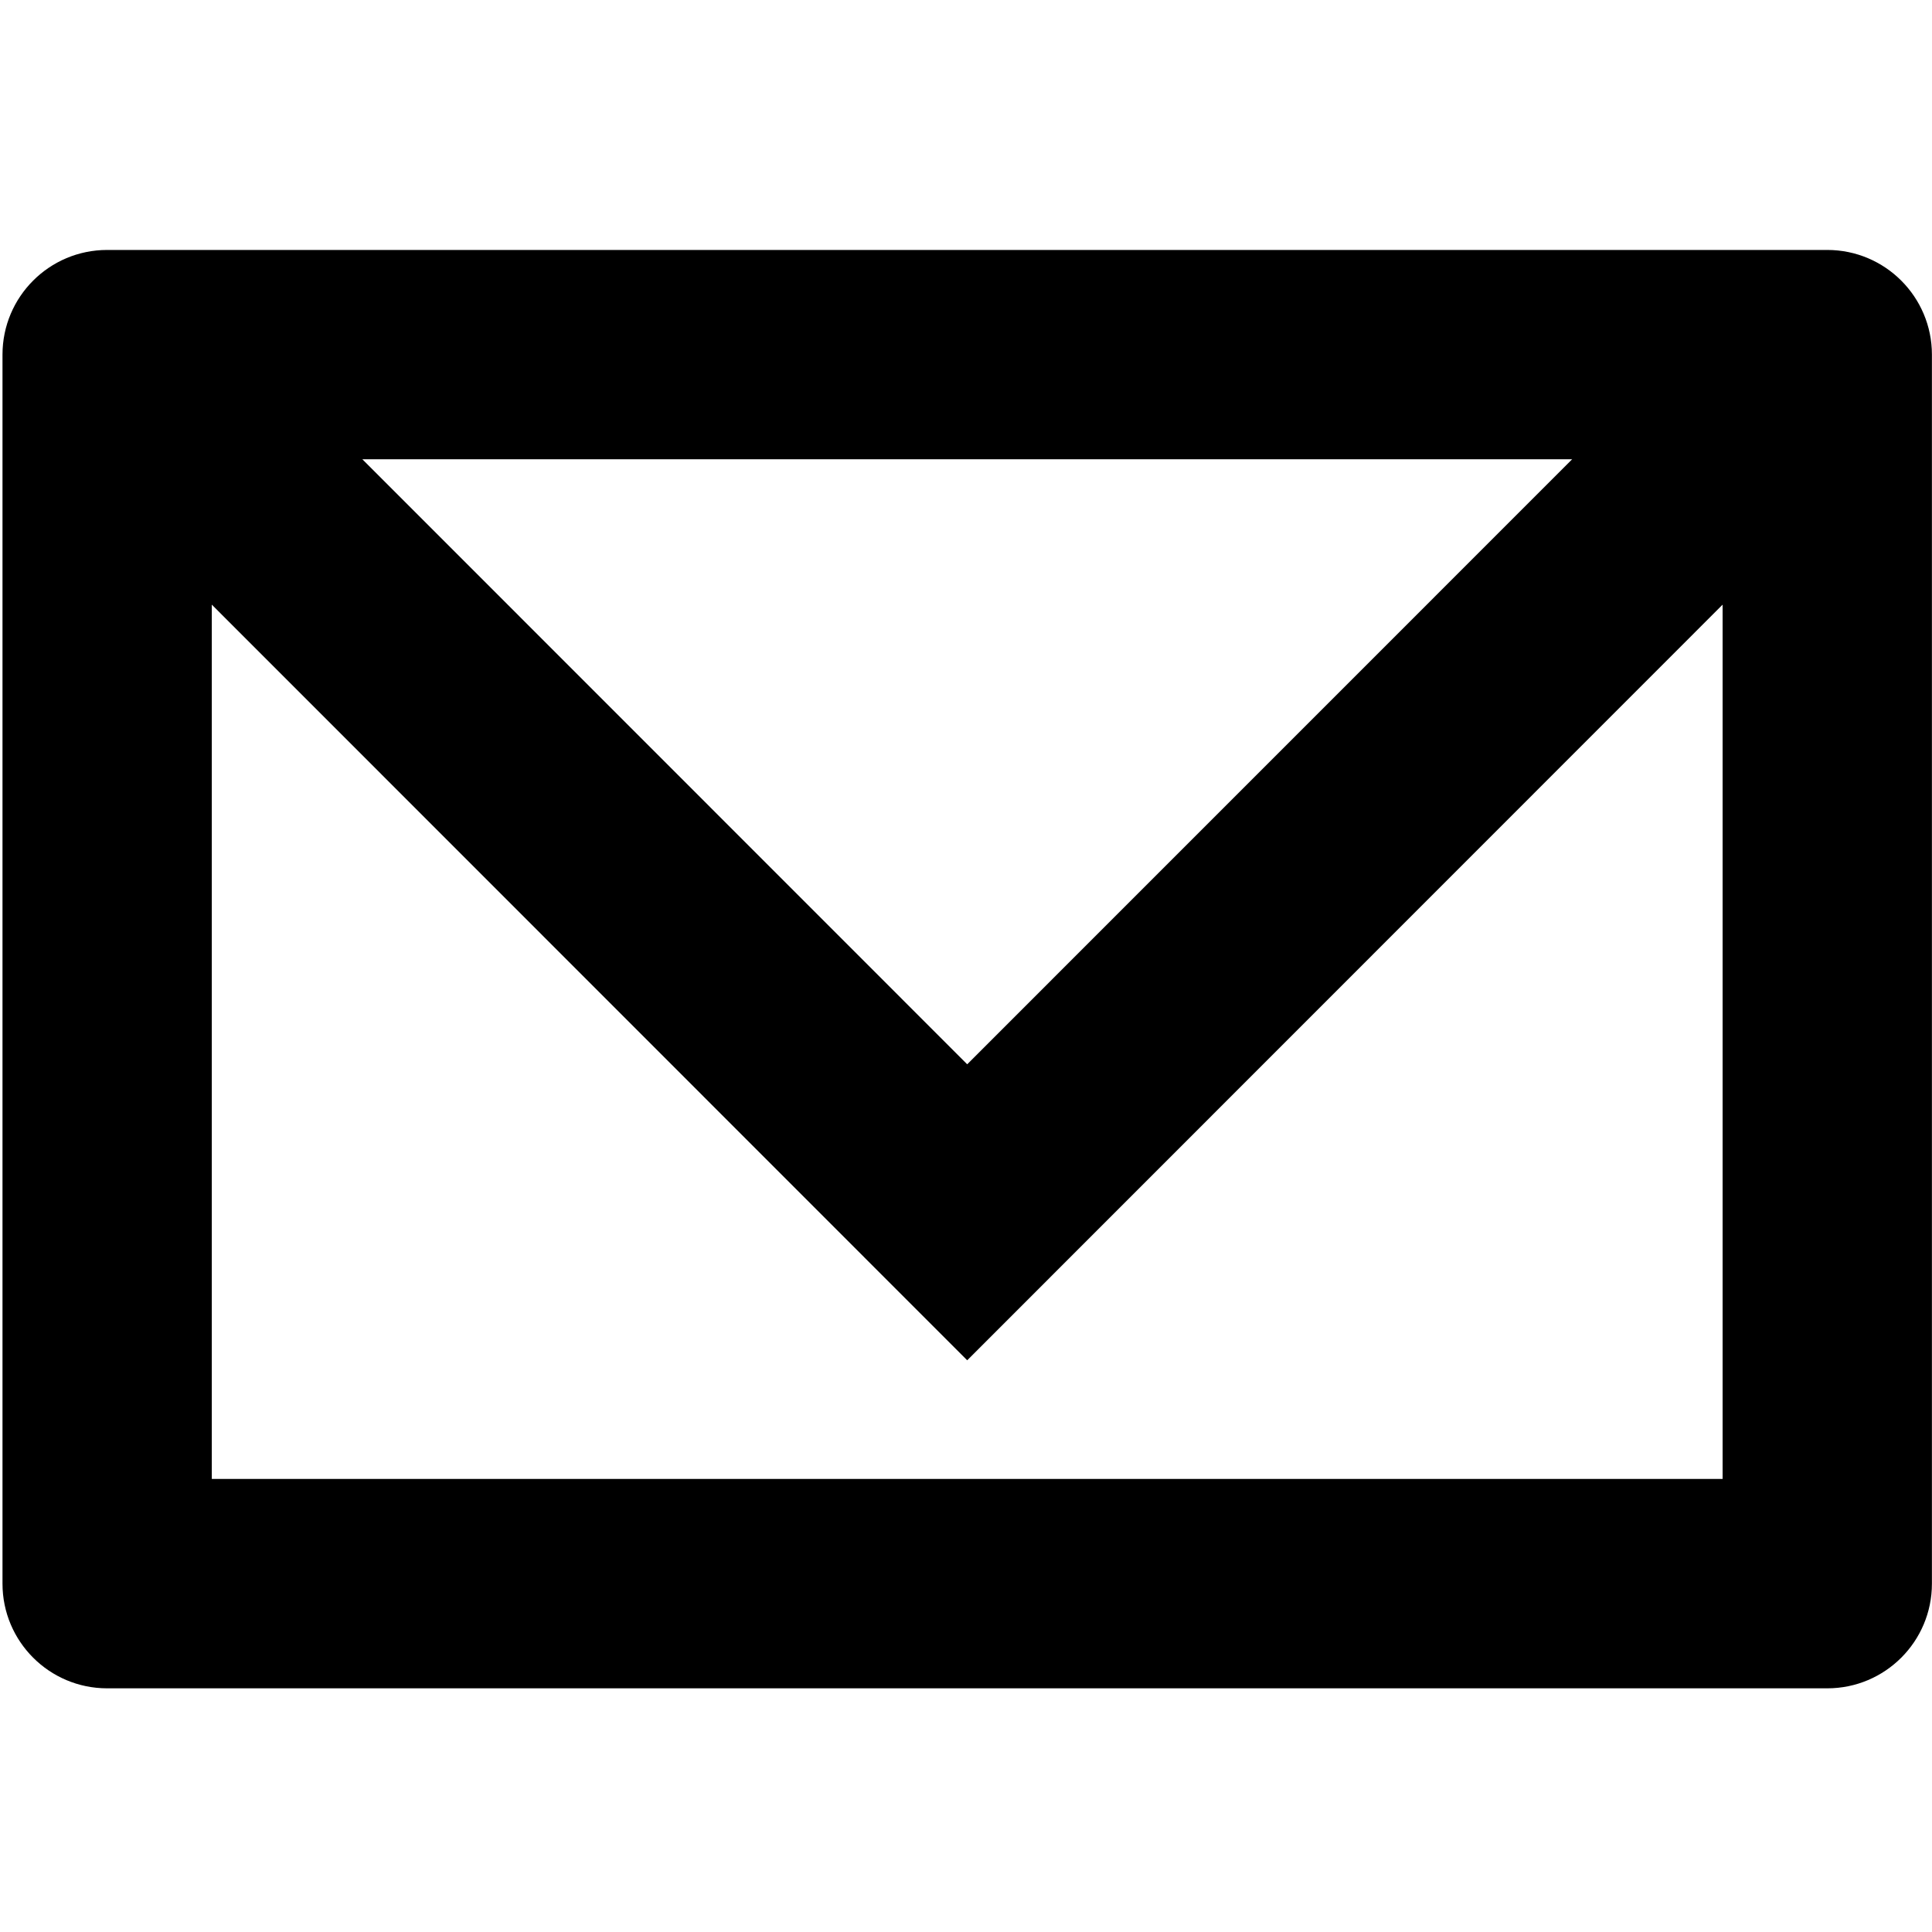
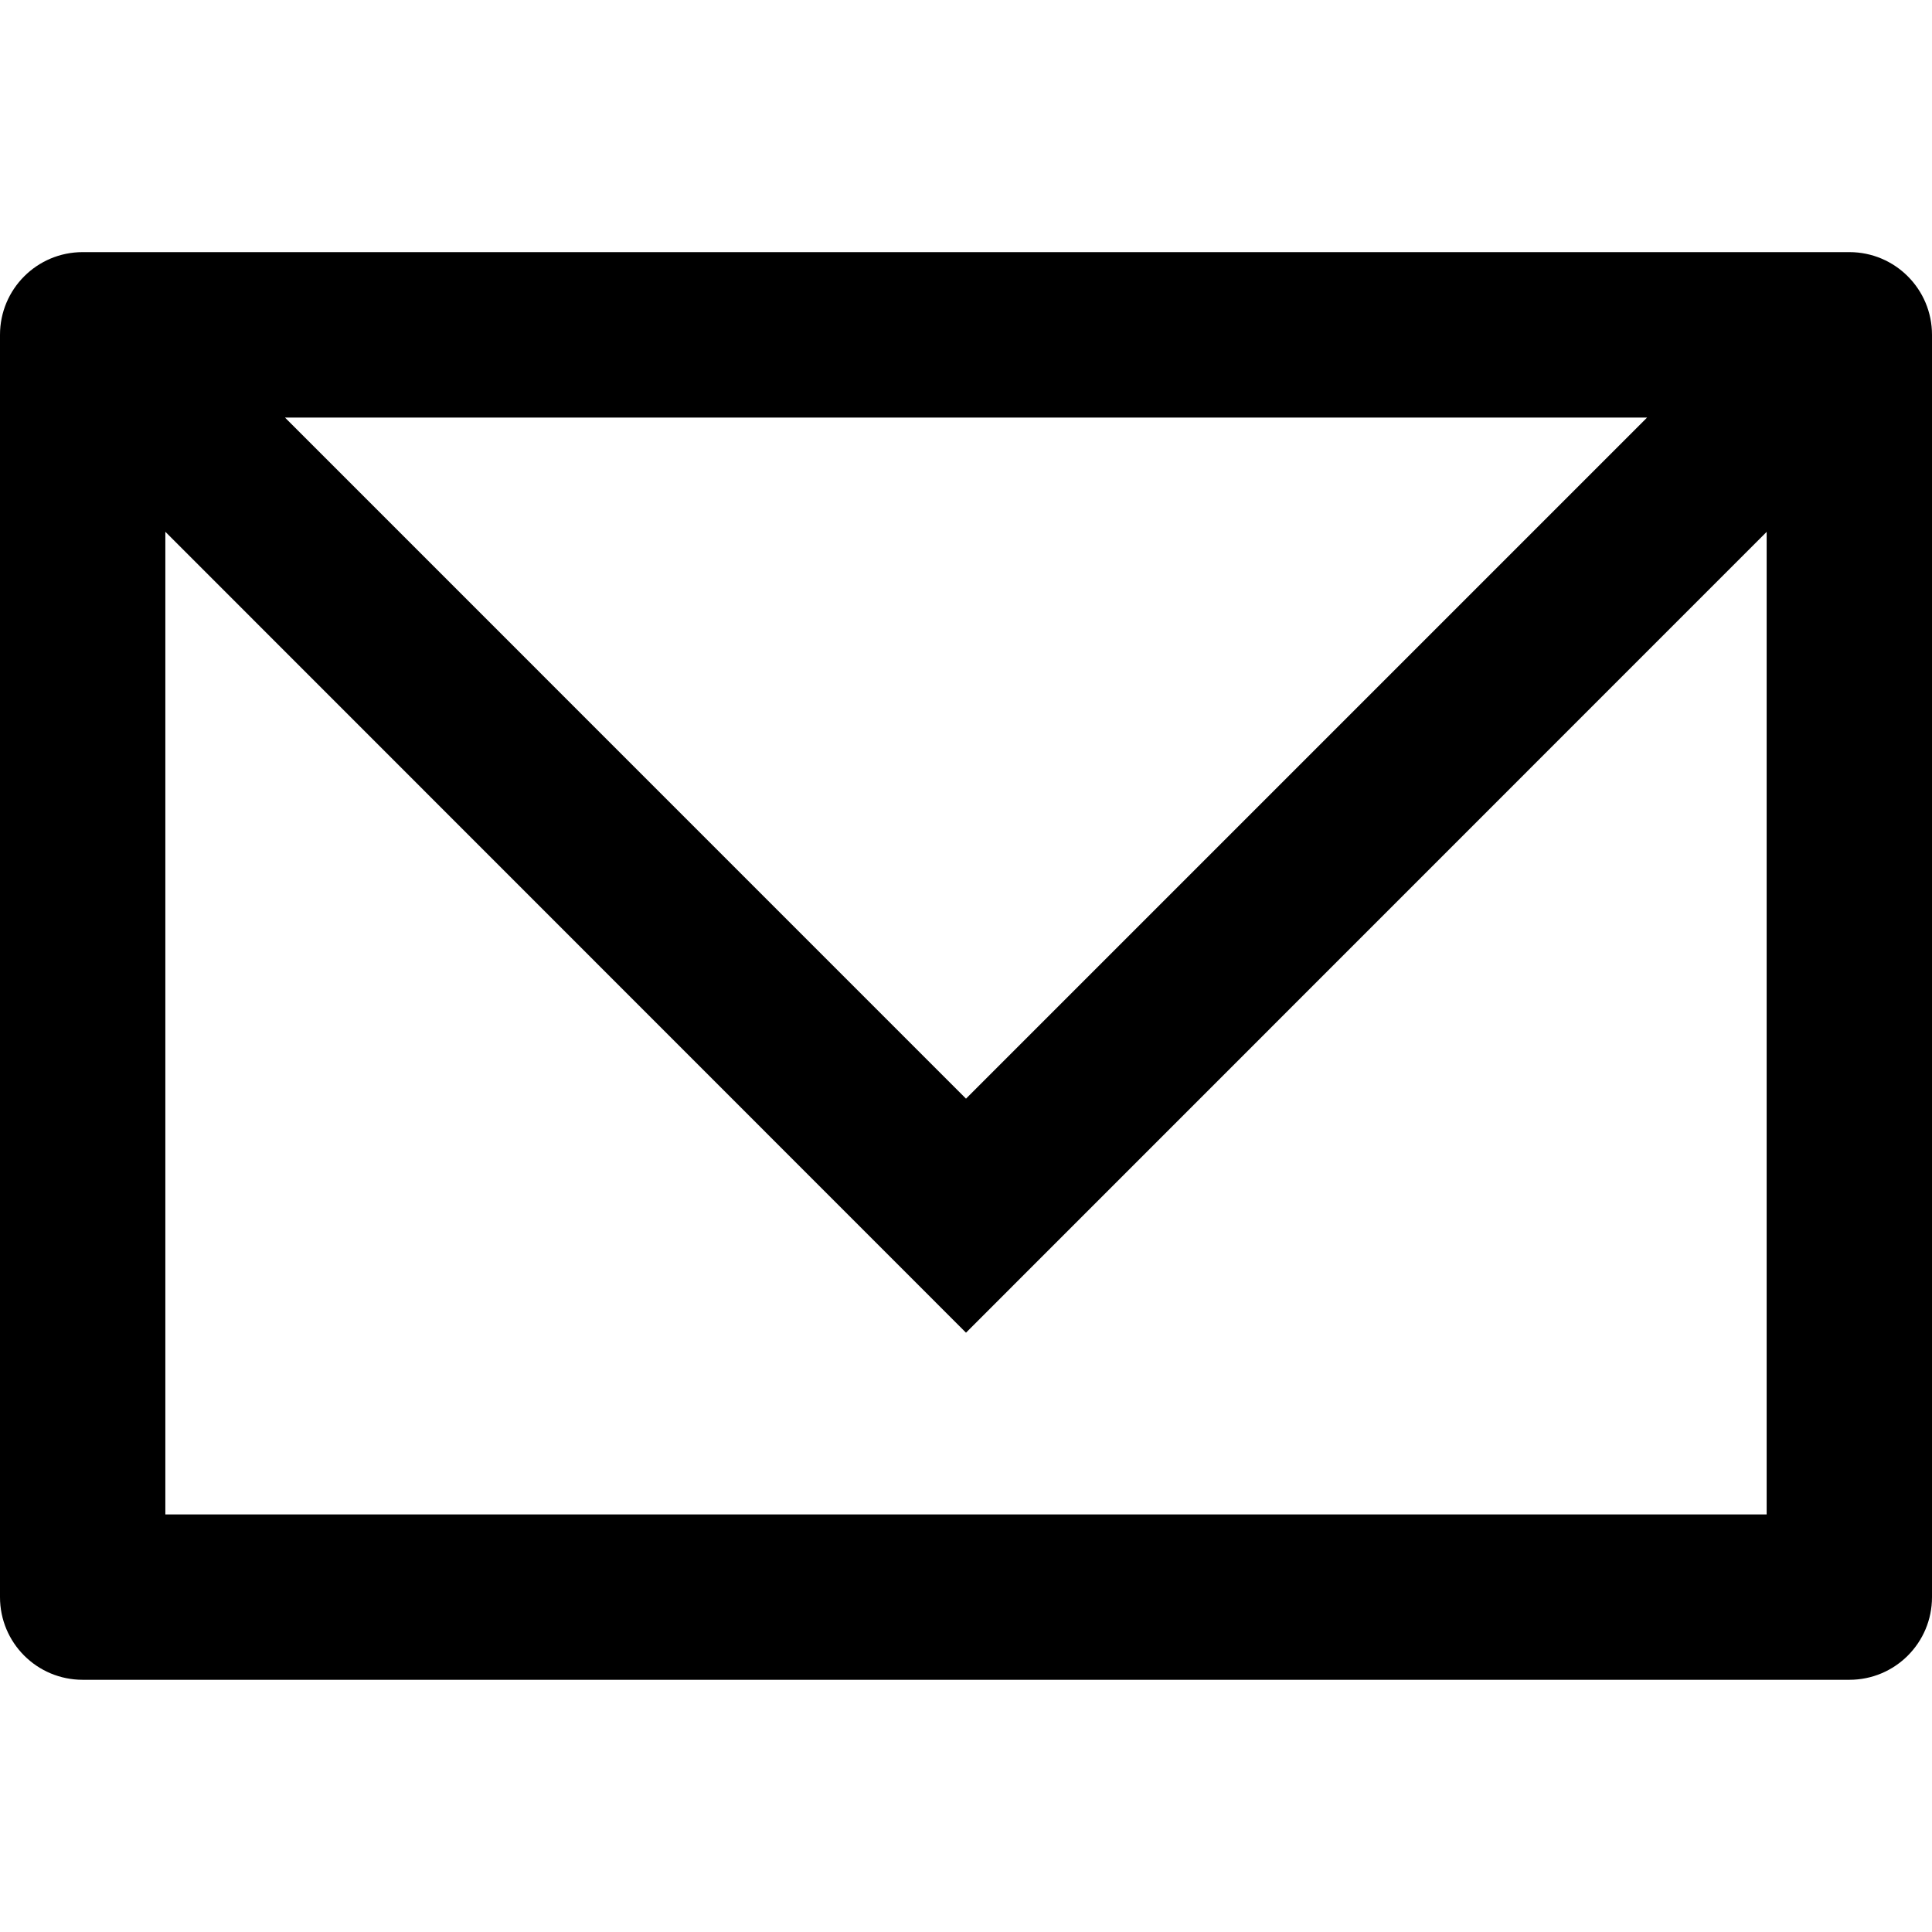
<svg xmlns="http://www.w3.org/2000/svg" version="1.1" id="Слой_1" x="0px" y="0px" width="24px" height="24px" viewBox="0 0 24 24" enable-background="new 0 0 24 24" xml:space="preserve">
-   <path d="M22.699,3.105H1.331c-0.718,0-1.3,0.582-1.3,1.3v15.268c0,0.718,0.582,1.3,1.3,1.3h21.368c0.718,0,1.3-0.582,1.3-1.3V4.405  C23.999,3.688,23.417,3.105,22.699,3.105z M19.53,5.705l-7.515,7.516L4.501,5.705H19.53z M2.631,18.373V7.511l9.384,9.387  l9.384-9.387v10.861H2.631z" />
+   <path d="M22.974,3.132H1.027C0.459,3.132,0,3.592,0,4.159V19.84c0,0.568,0.459,1.027,1.027,1.027h21.947  c0.567,0,1.026-0.459,1.026-1.027V4.159C24,3.592,23.541,3.132,22.974,3.132z M20.461,5.187L12,13.648L3.54,5.187H20.461z   M2.054,18.813V6.606L12,16.555l9.946-9.948v12.206H2.054z" />
</svg>
